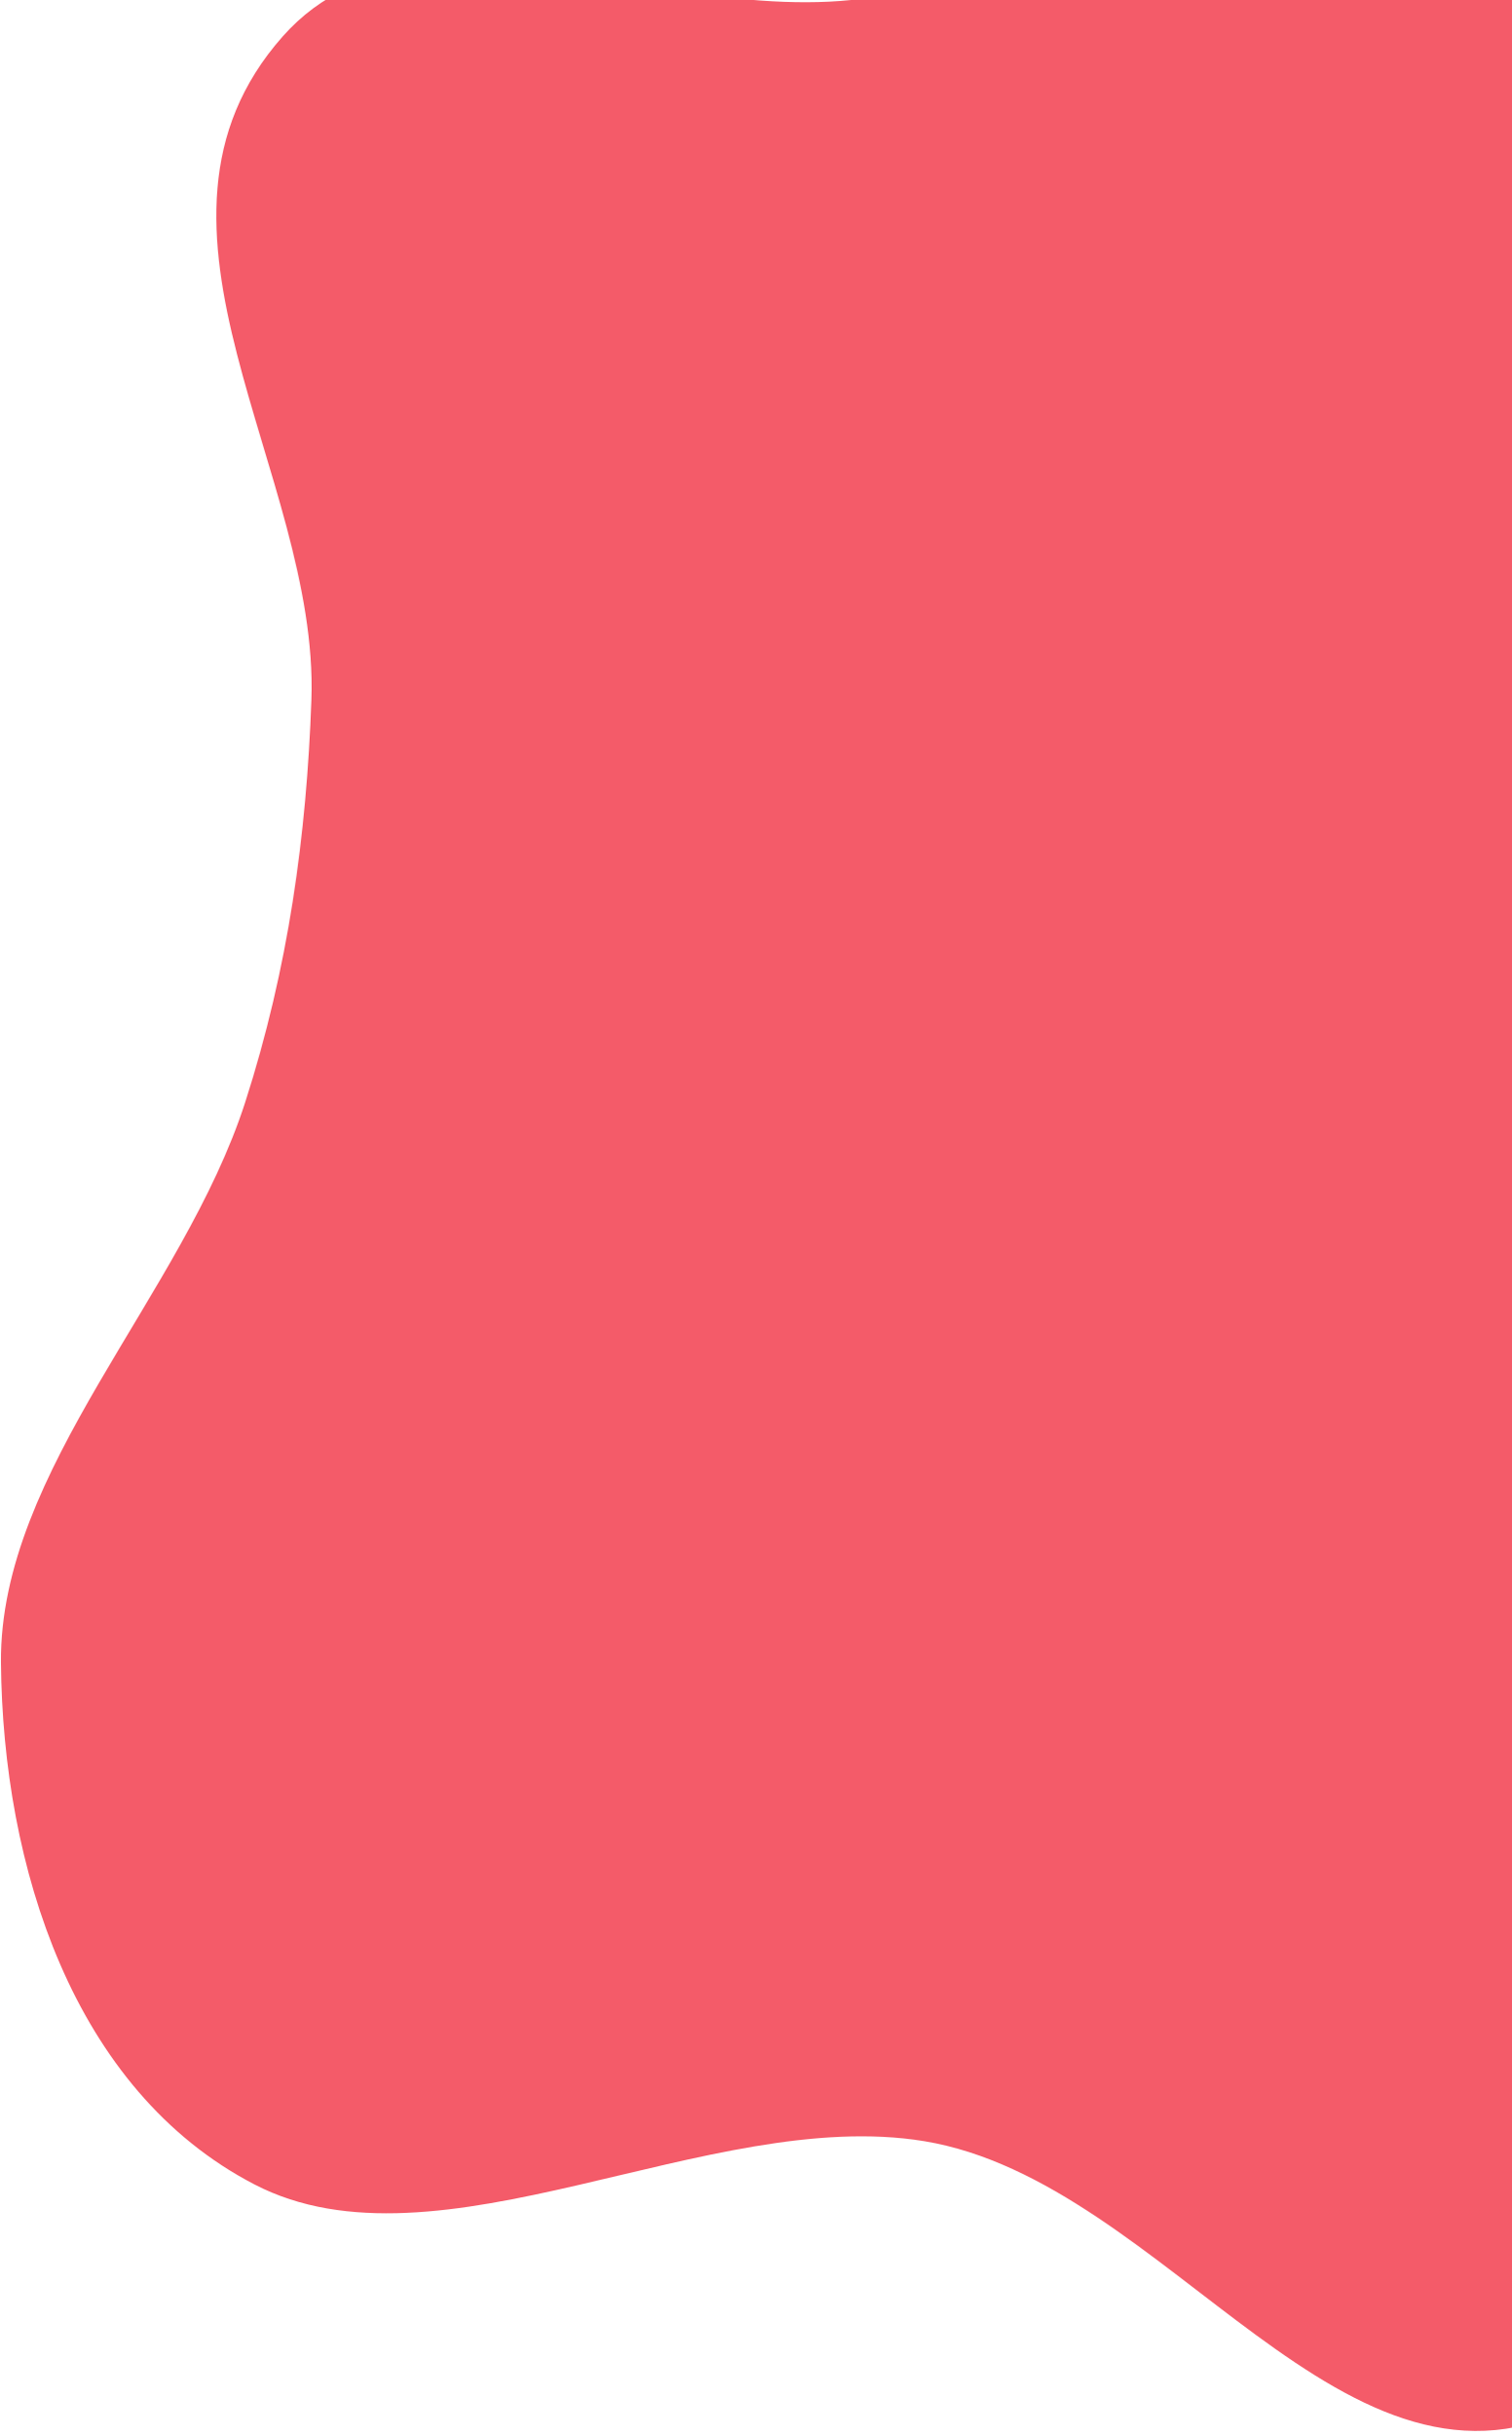
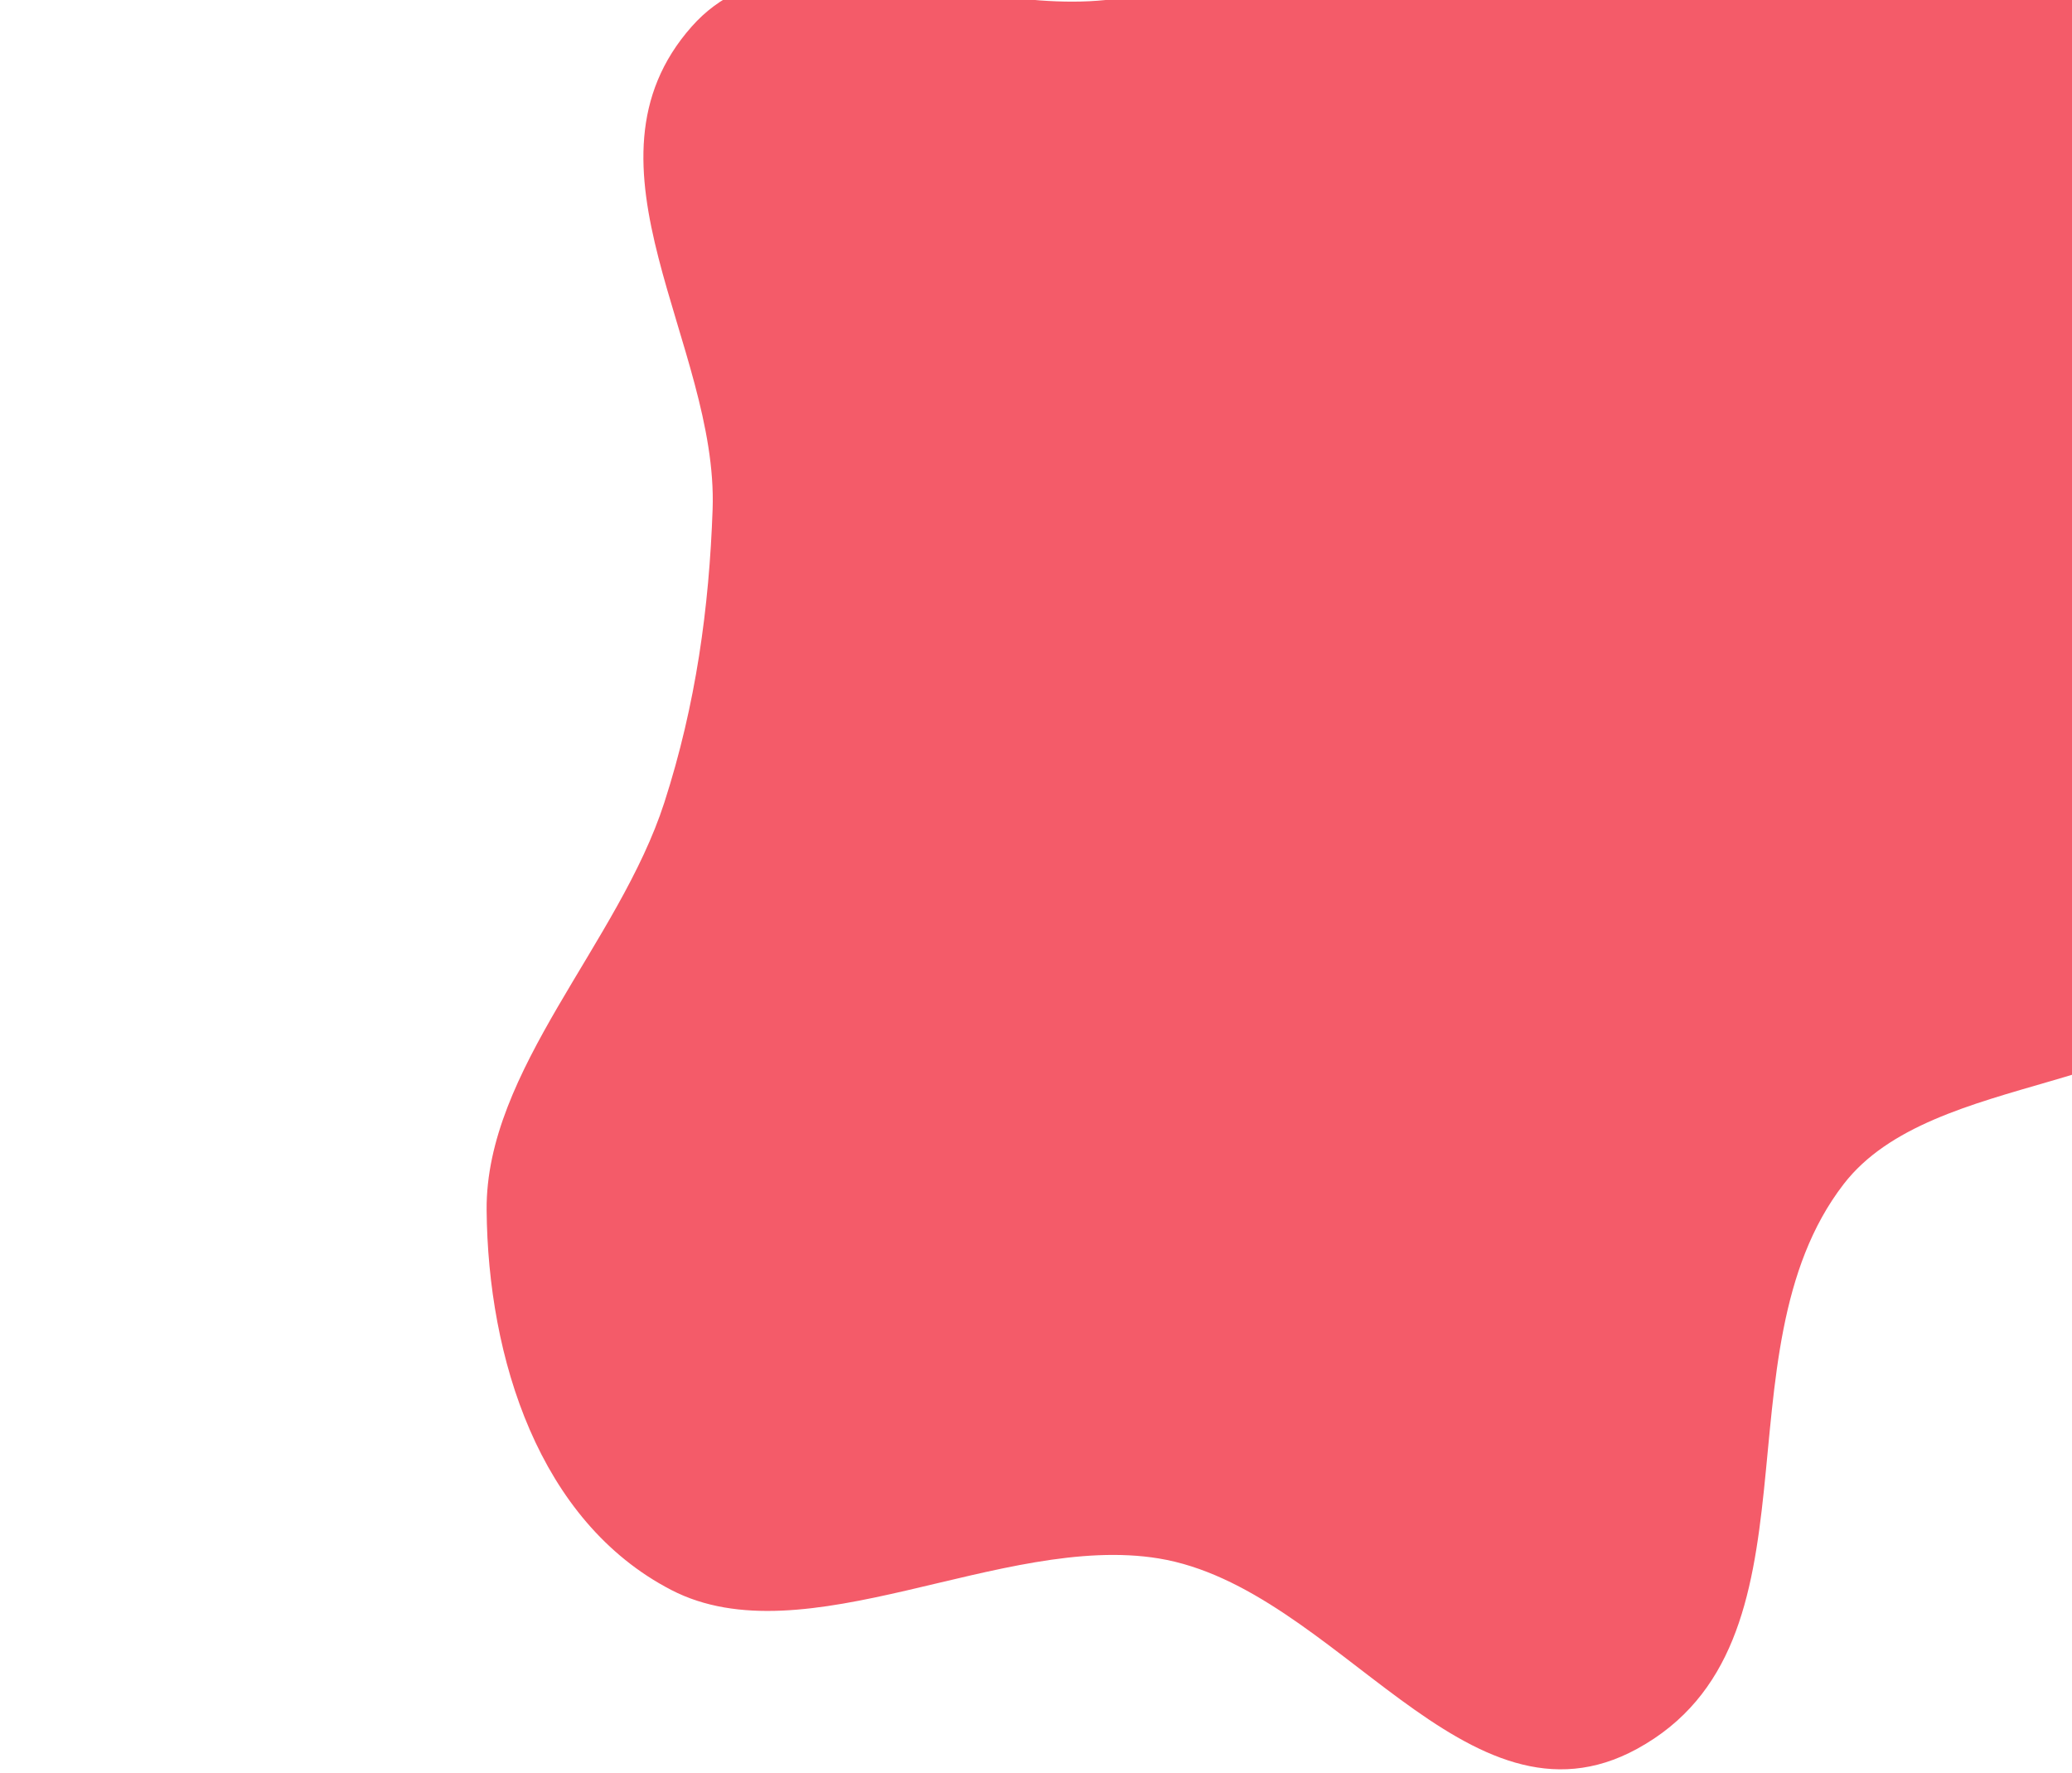
- <svg xmlns="http://www.w3.org/2000/svg" width="352" height="567" viewBox="0 0 352 567" fill="none">
+ <svg xmlns="http://www.w3.org/2000/svg" width="380" height="325" viewBox="0 0 352 567" fill="none">
  <path fill-rule="evenodd" clip-rule="evenodd" d="M0.223 387.16C-0.167 342.325 42.607 301.637 57.095 256.711C67.195 225.395 71.424 194.379 72.529 162.953C74.383 110.24 26.751 52.693 65.824 8.513C101.514 -31.843 173.737 18.183 222.726 -6.877C286.466 -39.483 307.943 -130.627 375.999 -150.157C436.973 -167.654 492.359 -127.637 539.285 -97.717C585.552 -68.219 646.52 -34.616 644.095 20.776C641.281 85.047 545.095 129.438 526.528 193.682C514.267 236.106 580.731 269.473 560.427 310.284C540.143 351.053 463.085 341.635 434.406 378.84C392.708 432.936 430.123 525.726 368.332 559.491C313.625 589.385 272.228 507.95 215.276 498.583C165.167 490.341 102.056 530.821 59.285 508.66C16.916 486.708 0.634 434.425 0.223 387.16Z" fill="#F45B69" />
</svg>
